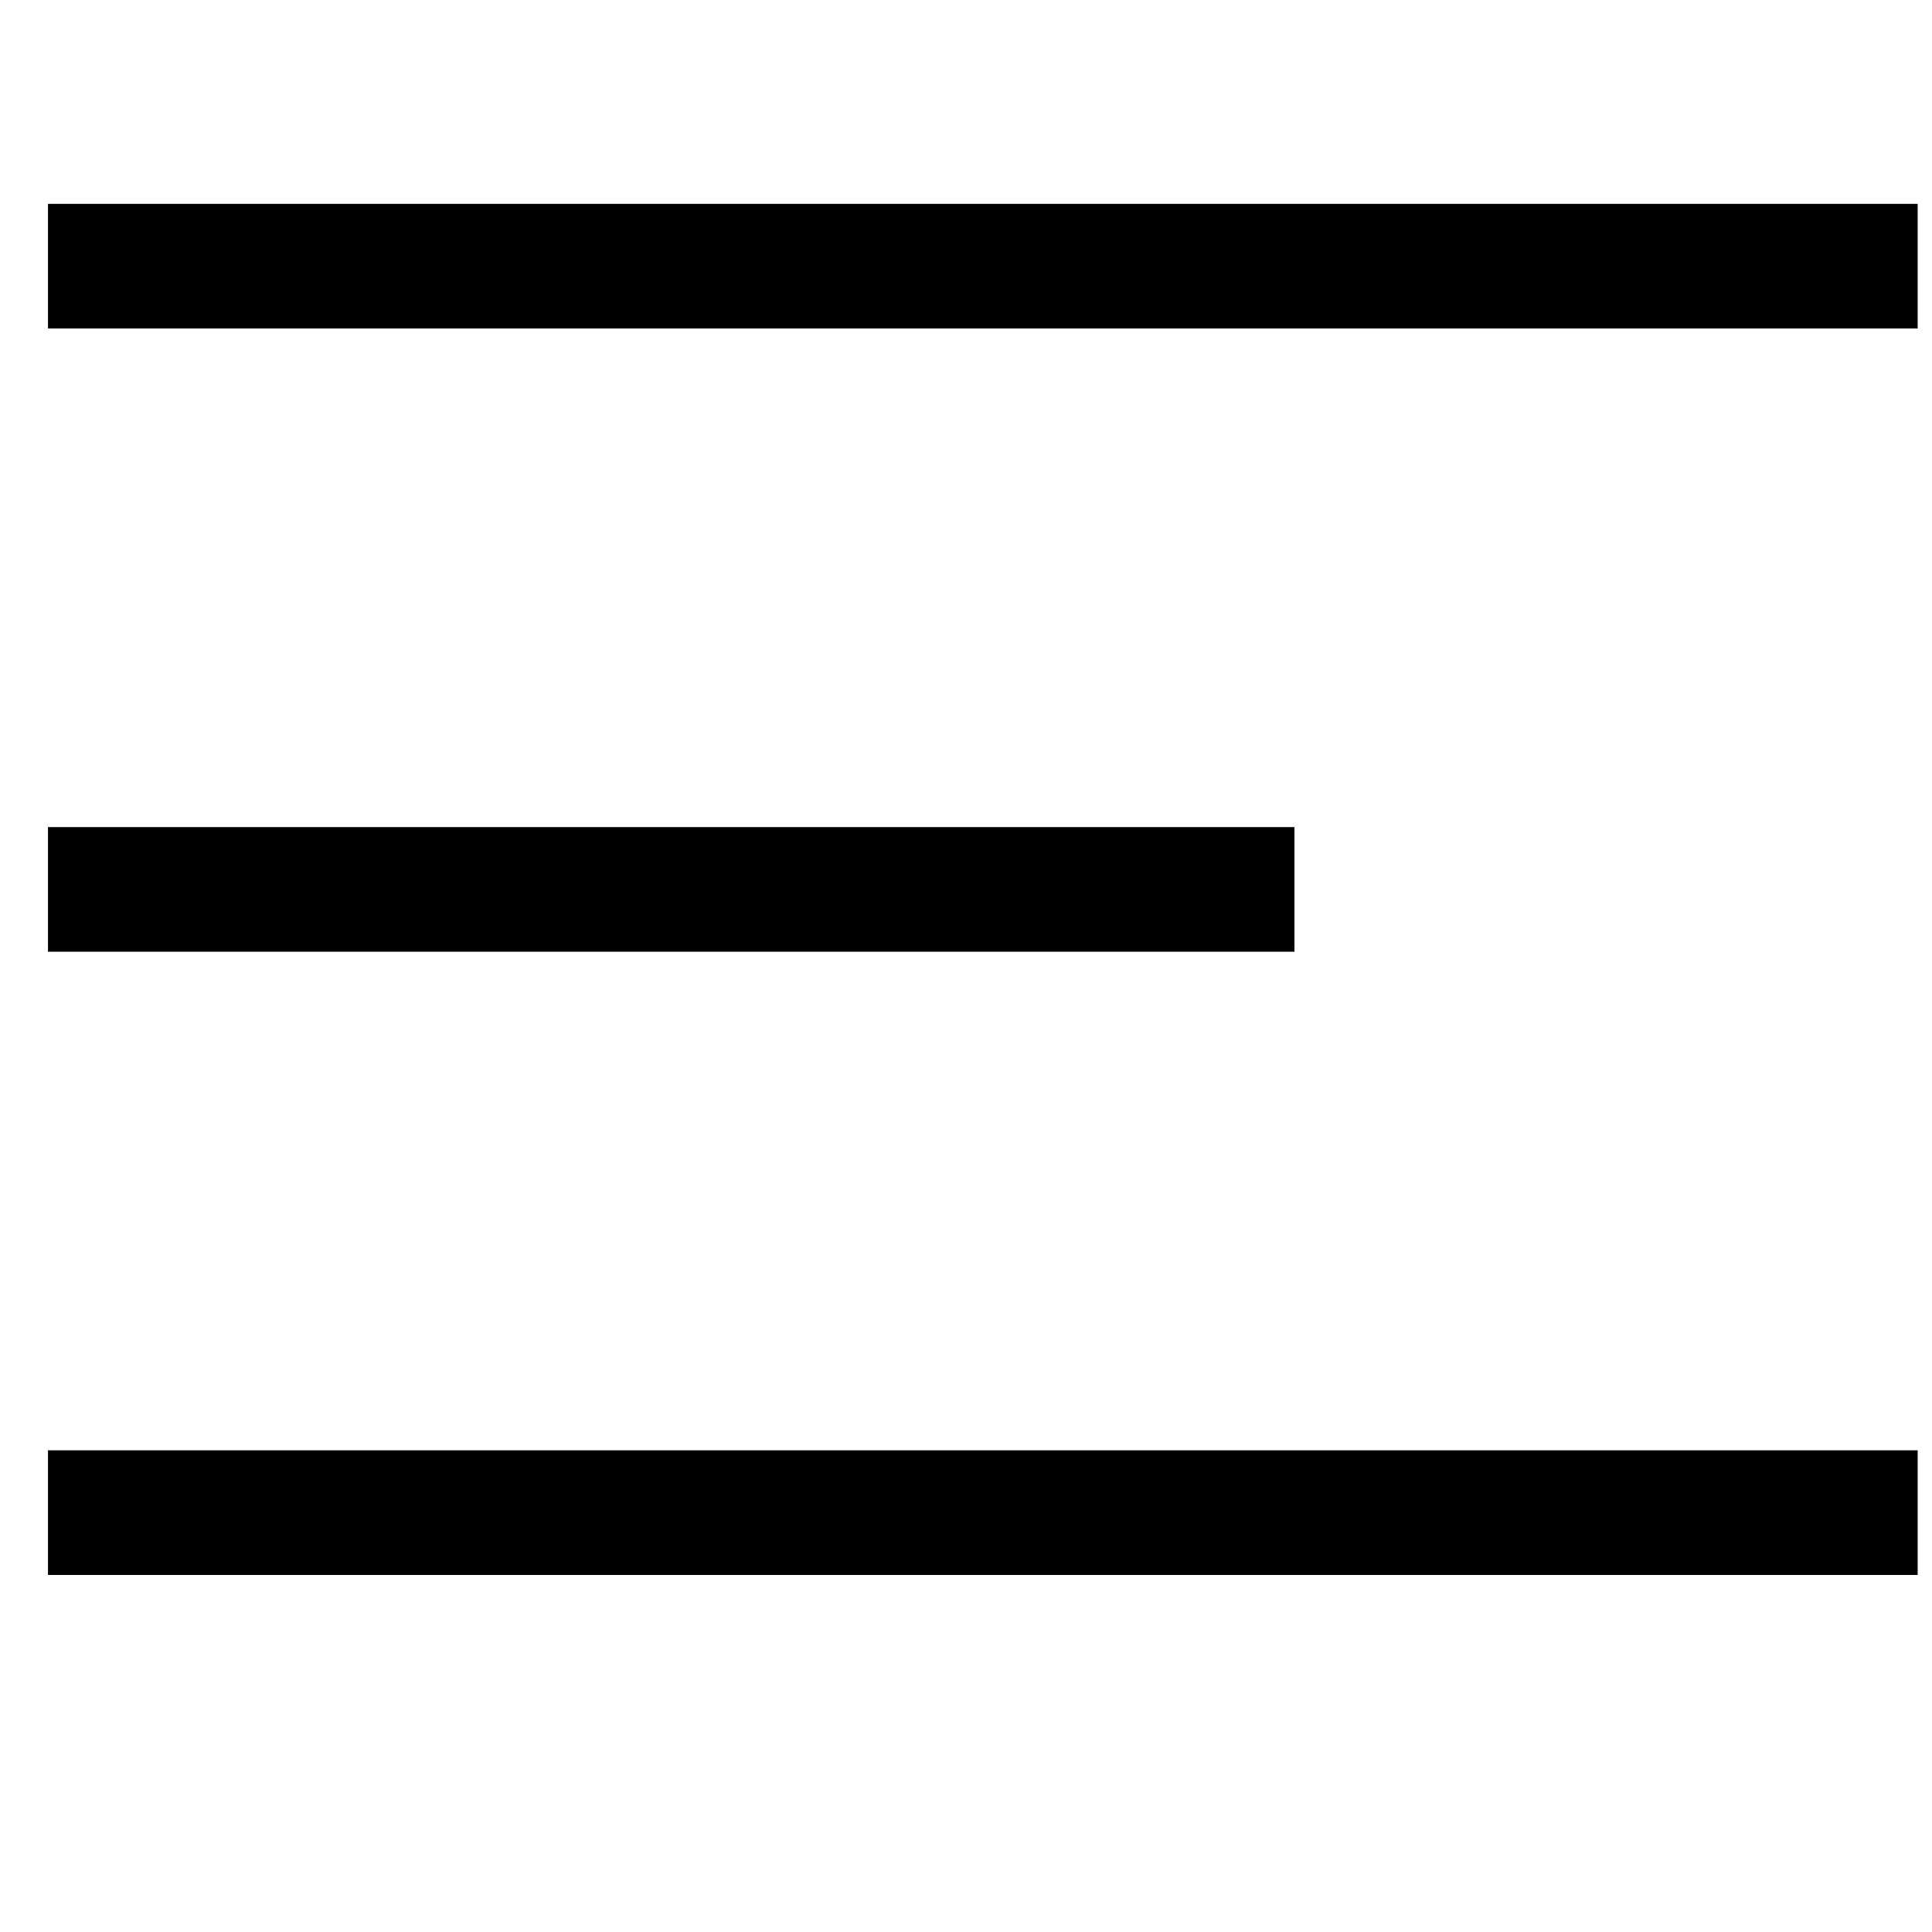
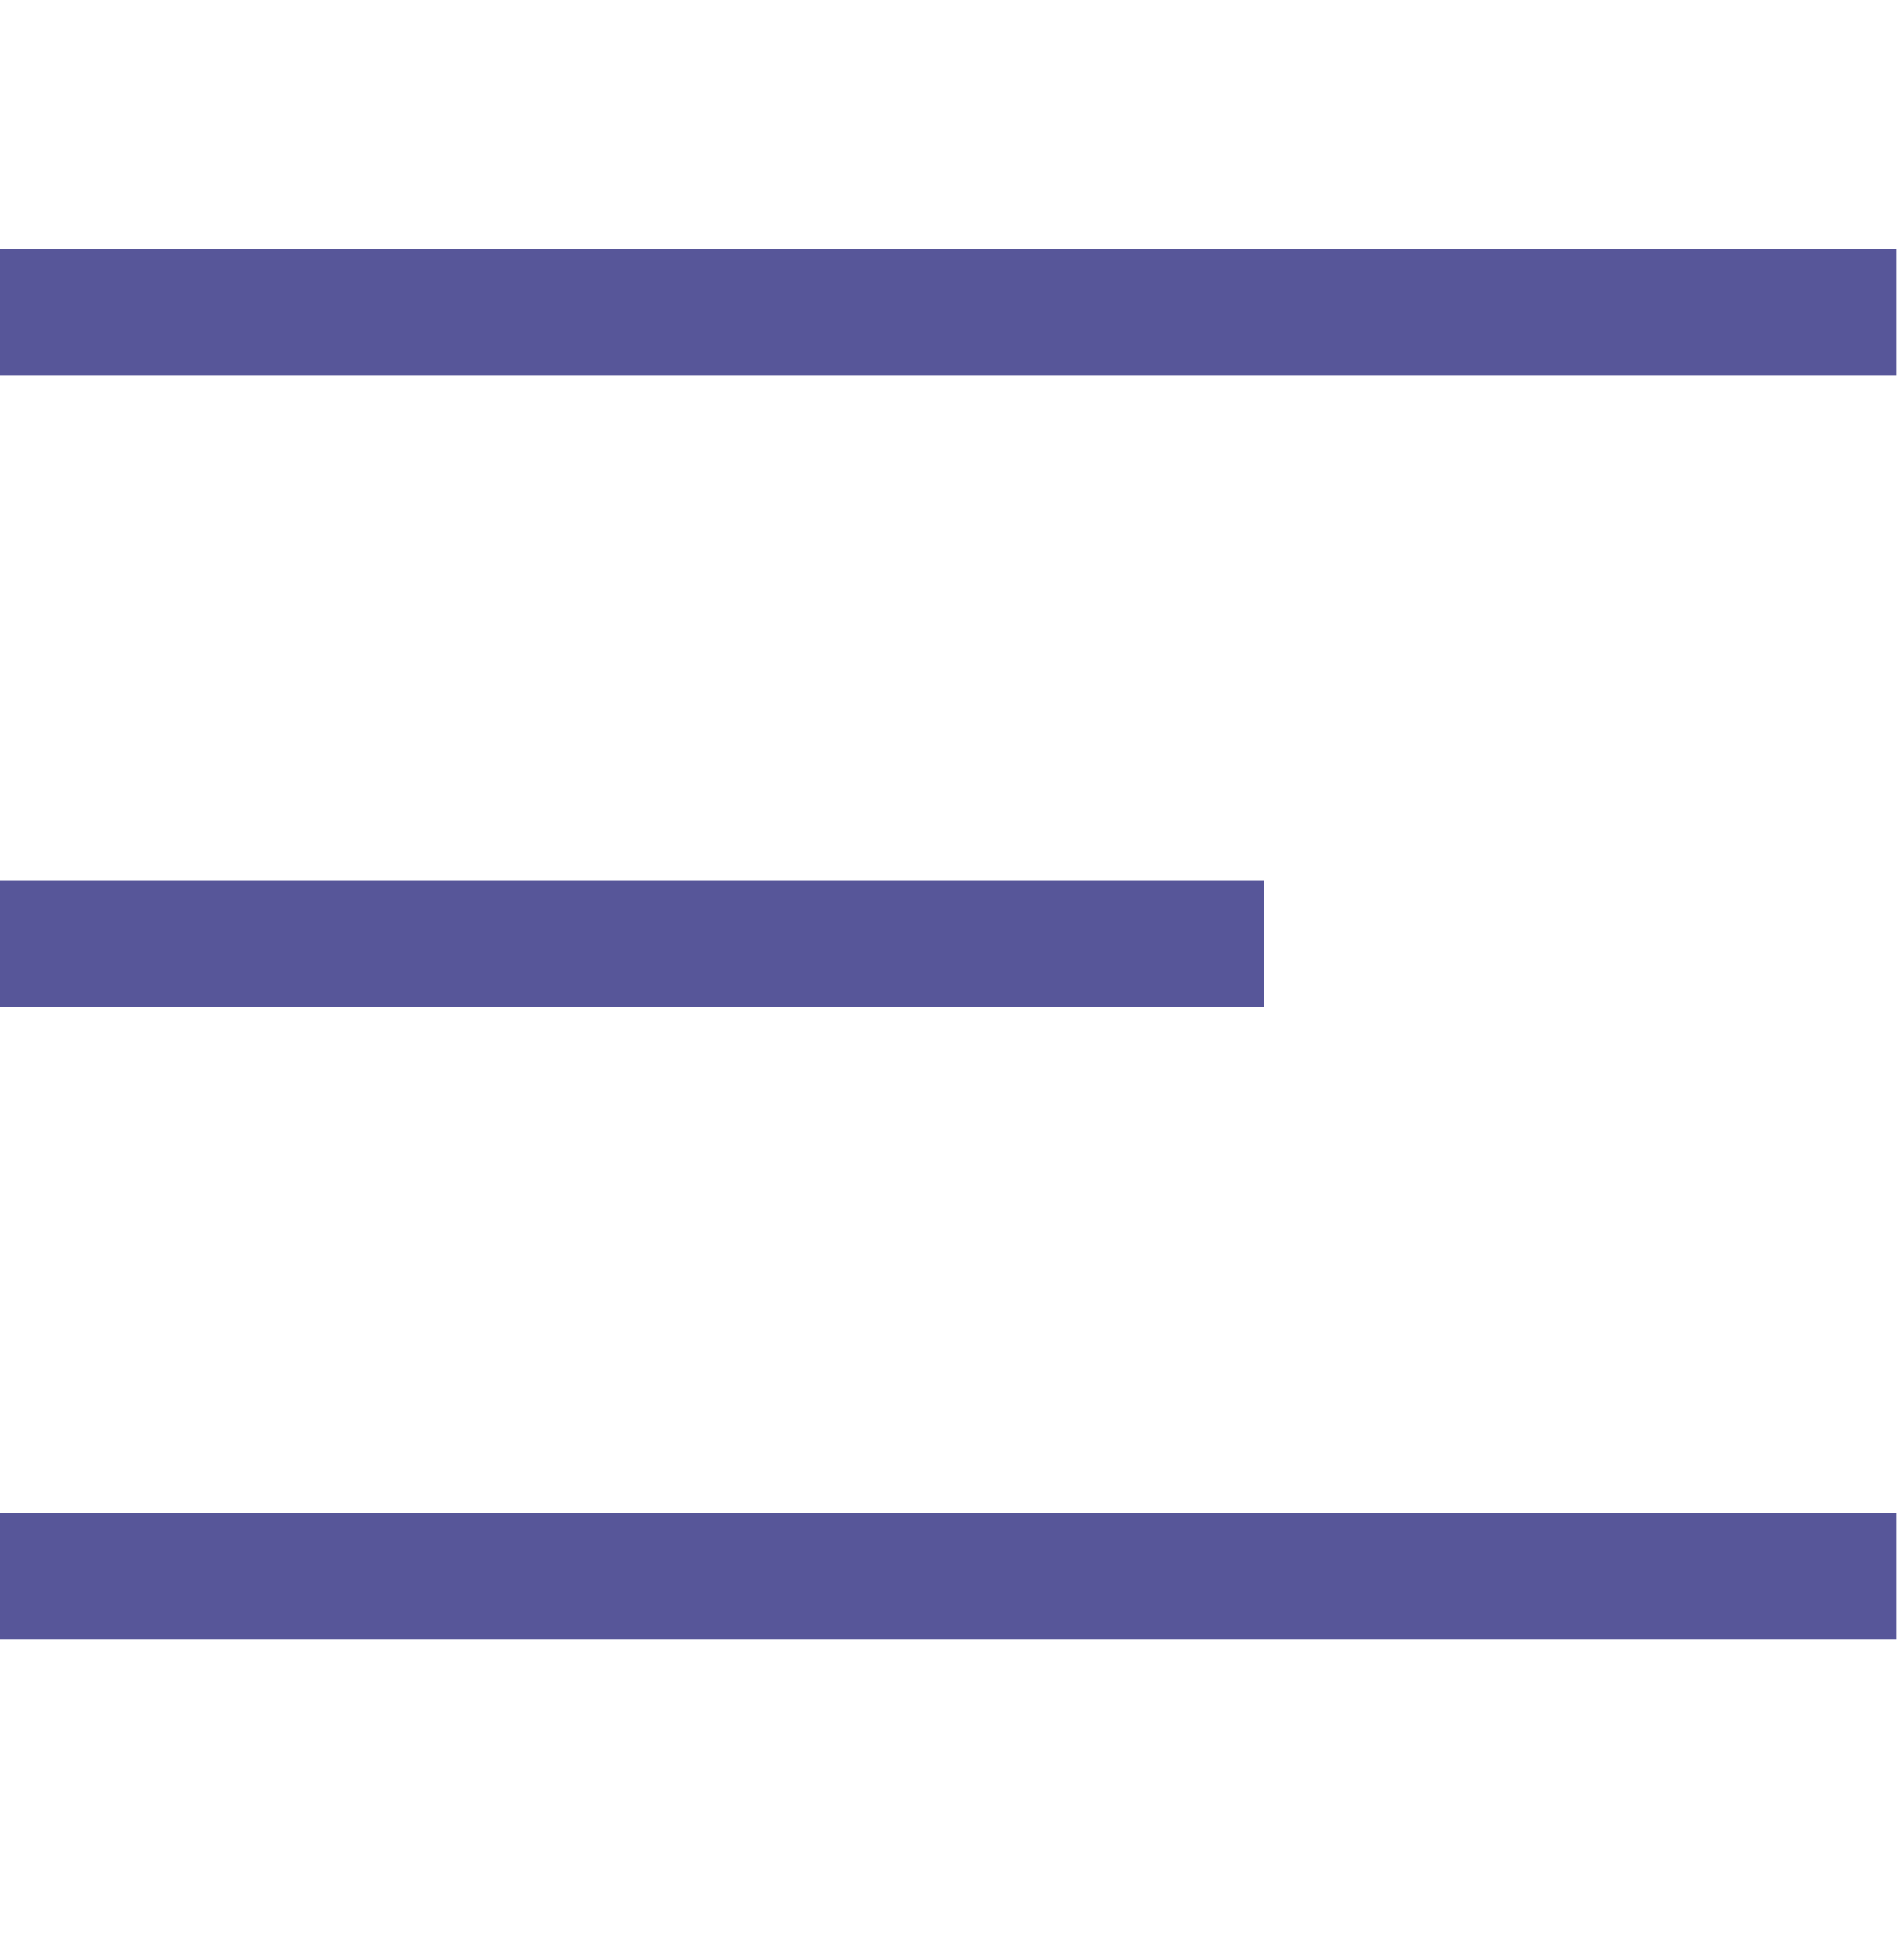
- <svg xmlns="http://www.w3.org/2000/svg" width="31" height="31" viewBox="0 0 31 31" fill="none">
-   <line x1="0.77" y1="4.271" x2="30.77" y2="4.271" stroke="black" stroke-width="2" />
-   <line x1="0.77" y1="14.271" x2="20.77" y2="14.271" stroke="black" stroke-width="2" />
-   <line x1="0.77" y1="24.271" x2="30.77" y2="24.271" stroke="black" stroke-width="2" />
+ <svg xmlns="http://www.w3.org/2000/svg" width="30" height="31" viewBox="0 0 30 31" fill="none">
+   <line y1="4.932" x2="30" y2="4.932" stroke="#575699" stroke-width="2" />
+   <line y1="14.932" x2="20" y2="14.932" stroke="#575699" stroke-width="2" />
+   <line y1="24.932" x2="30" y2="24.932" stroke="#575699" stroke-width="2" />
</svg>
